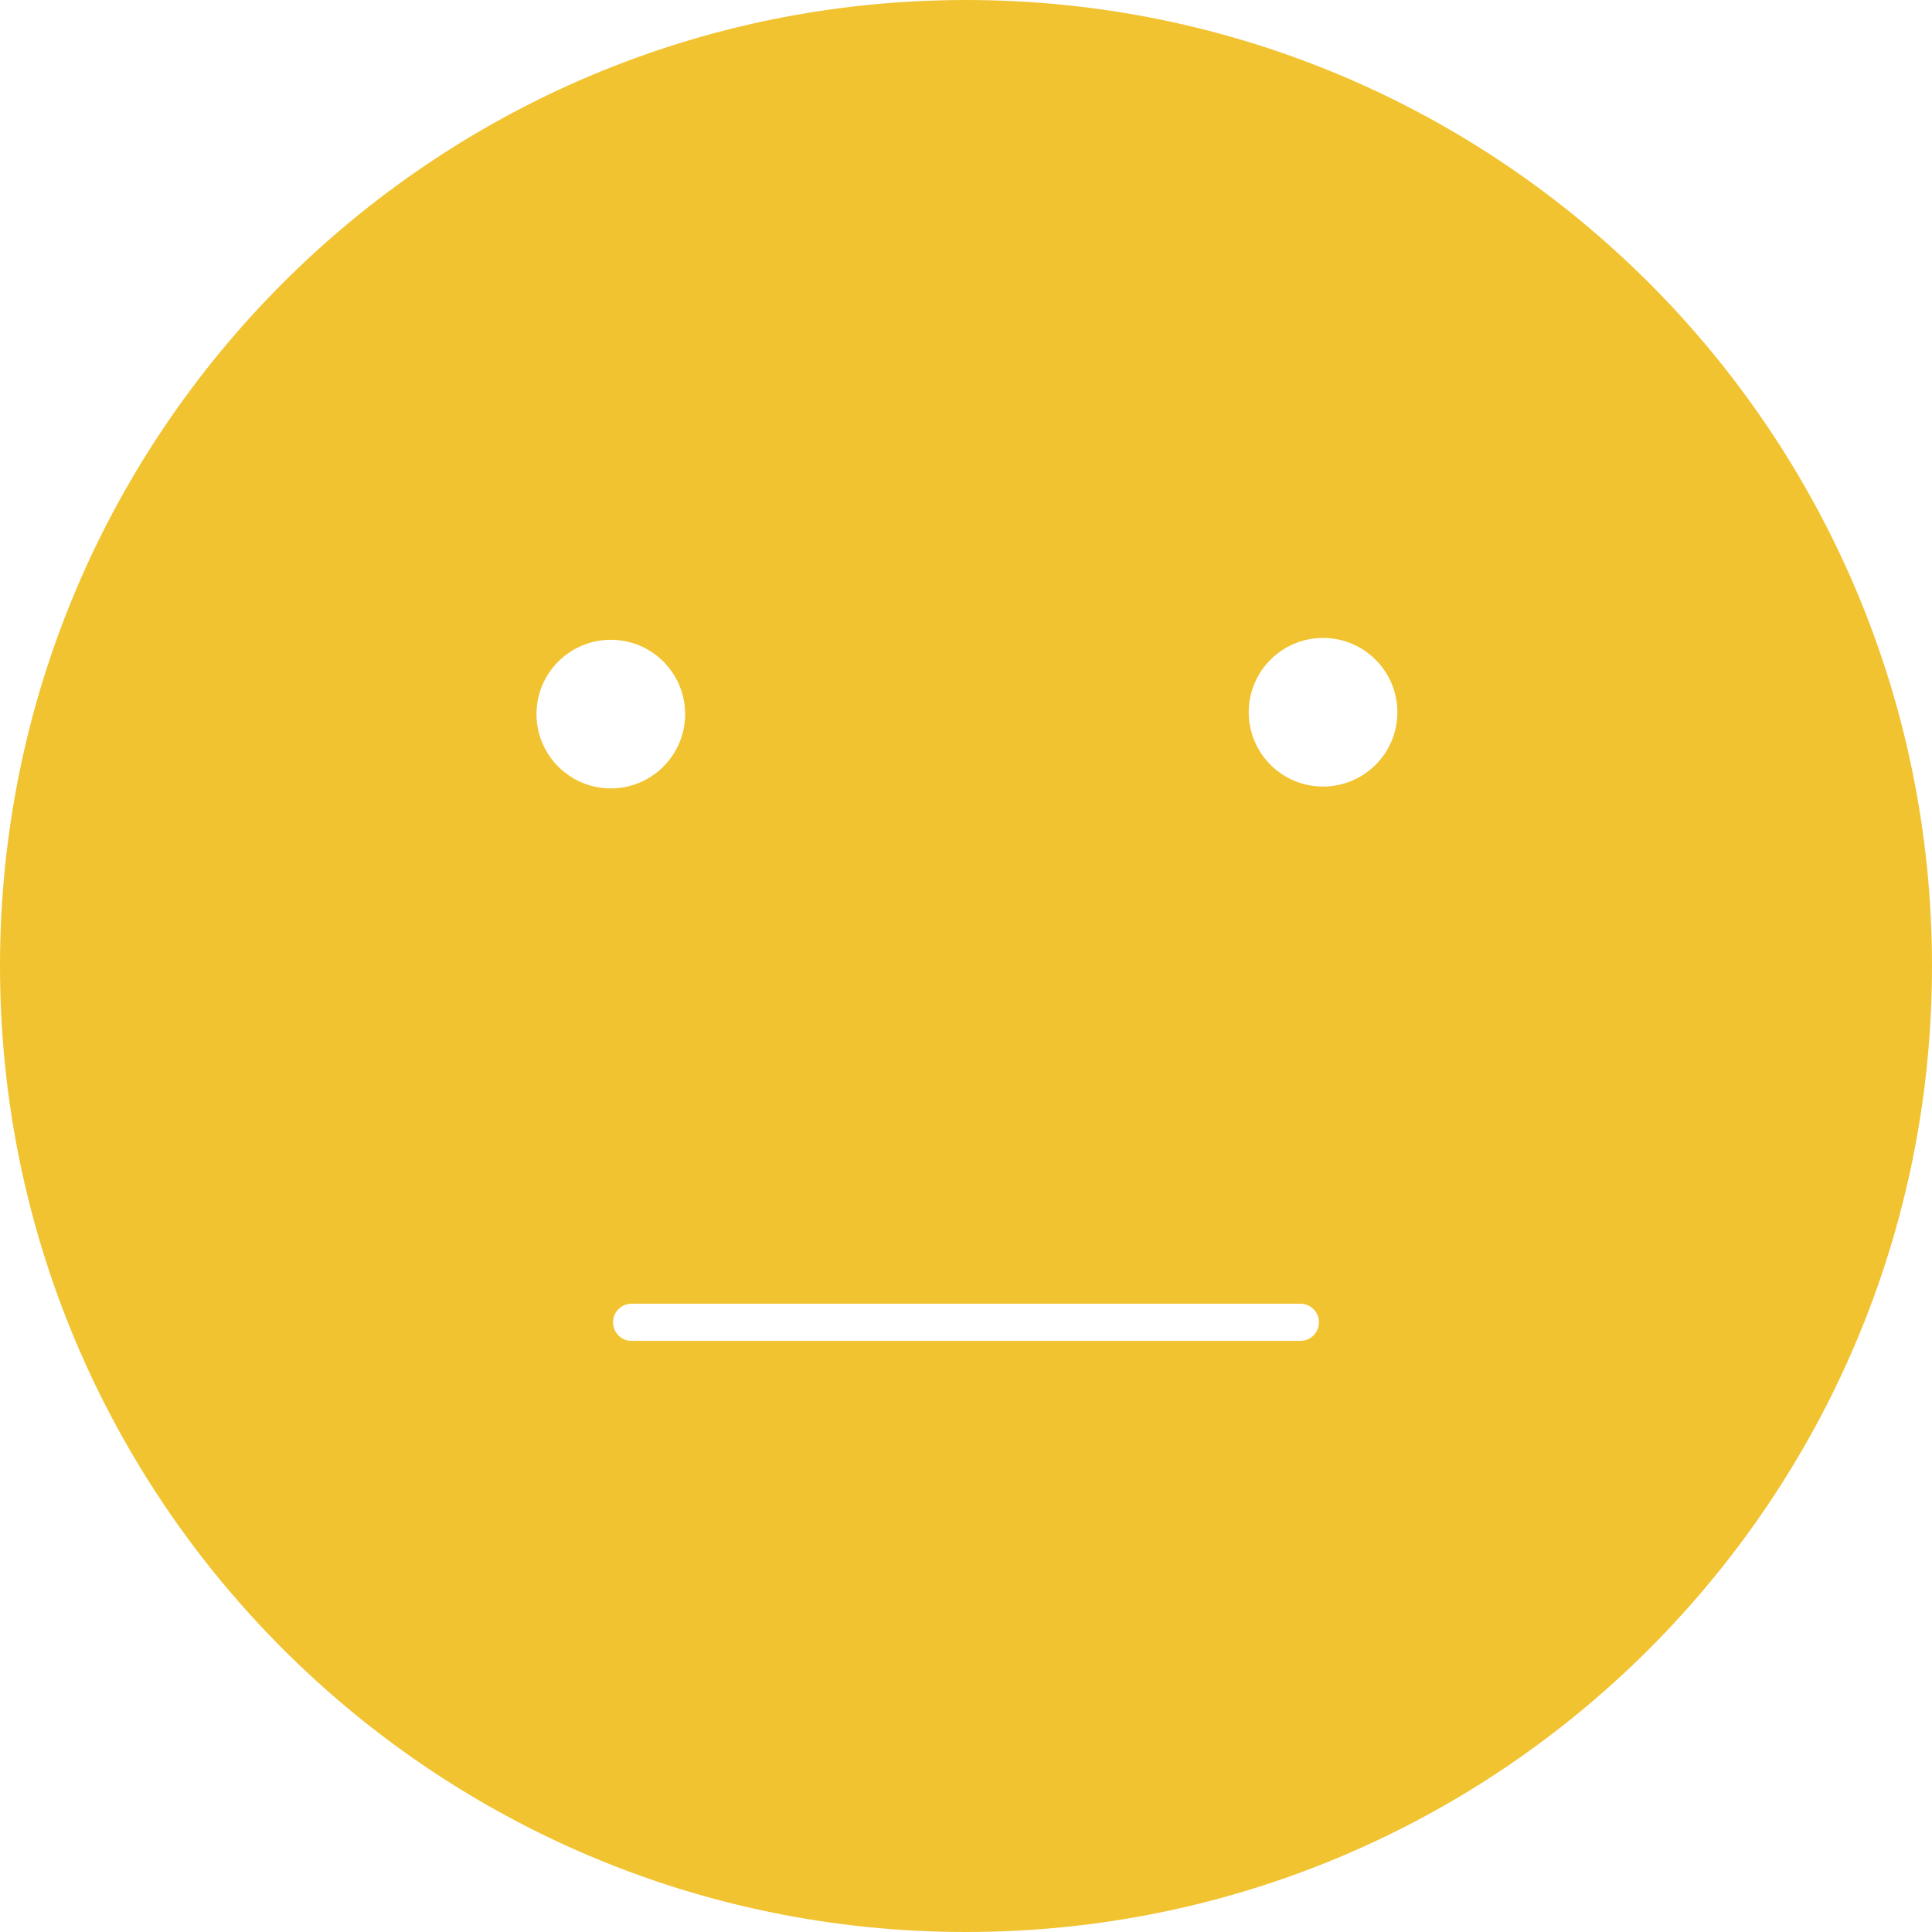
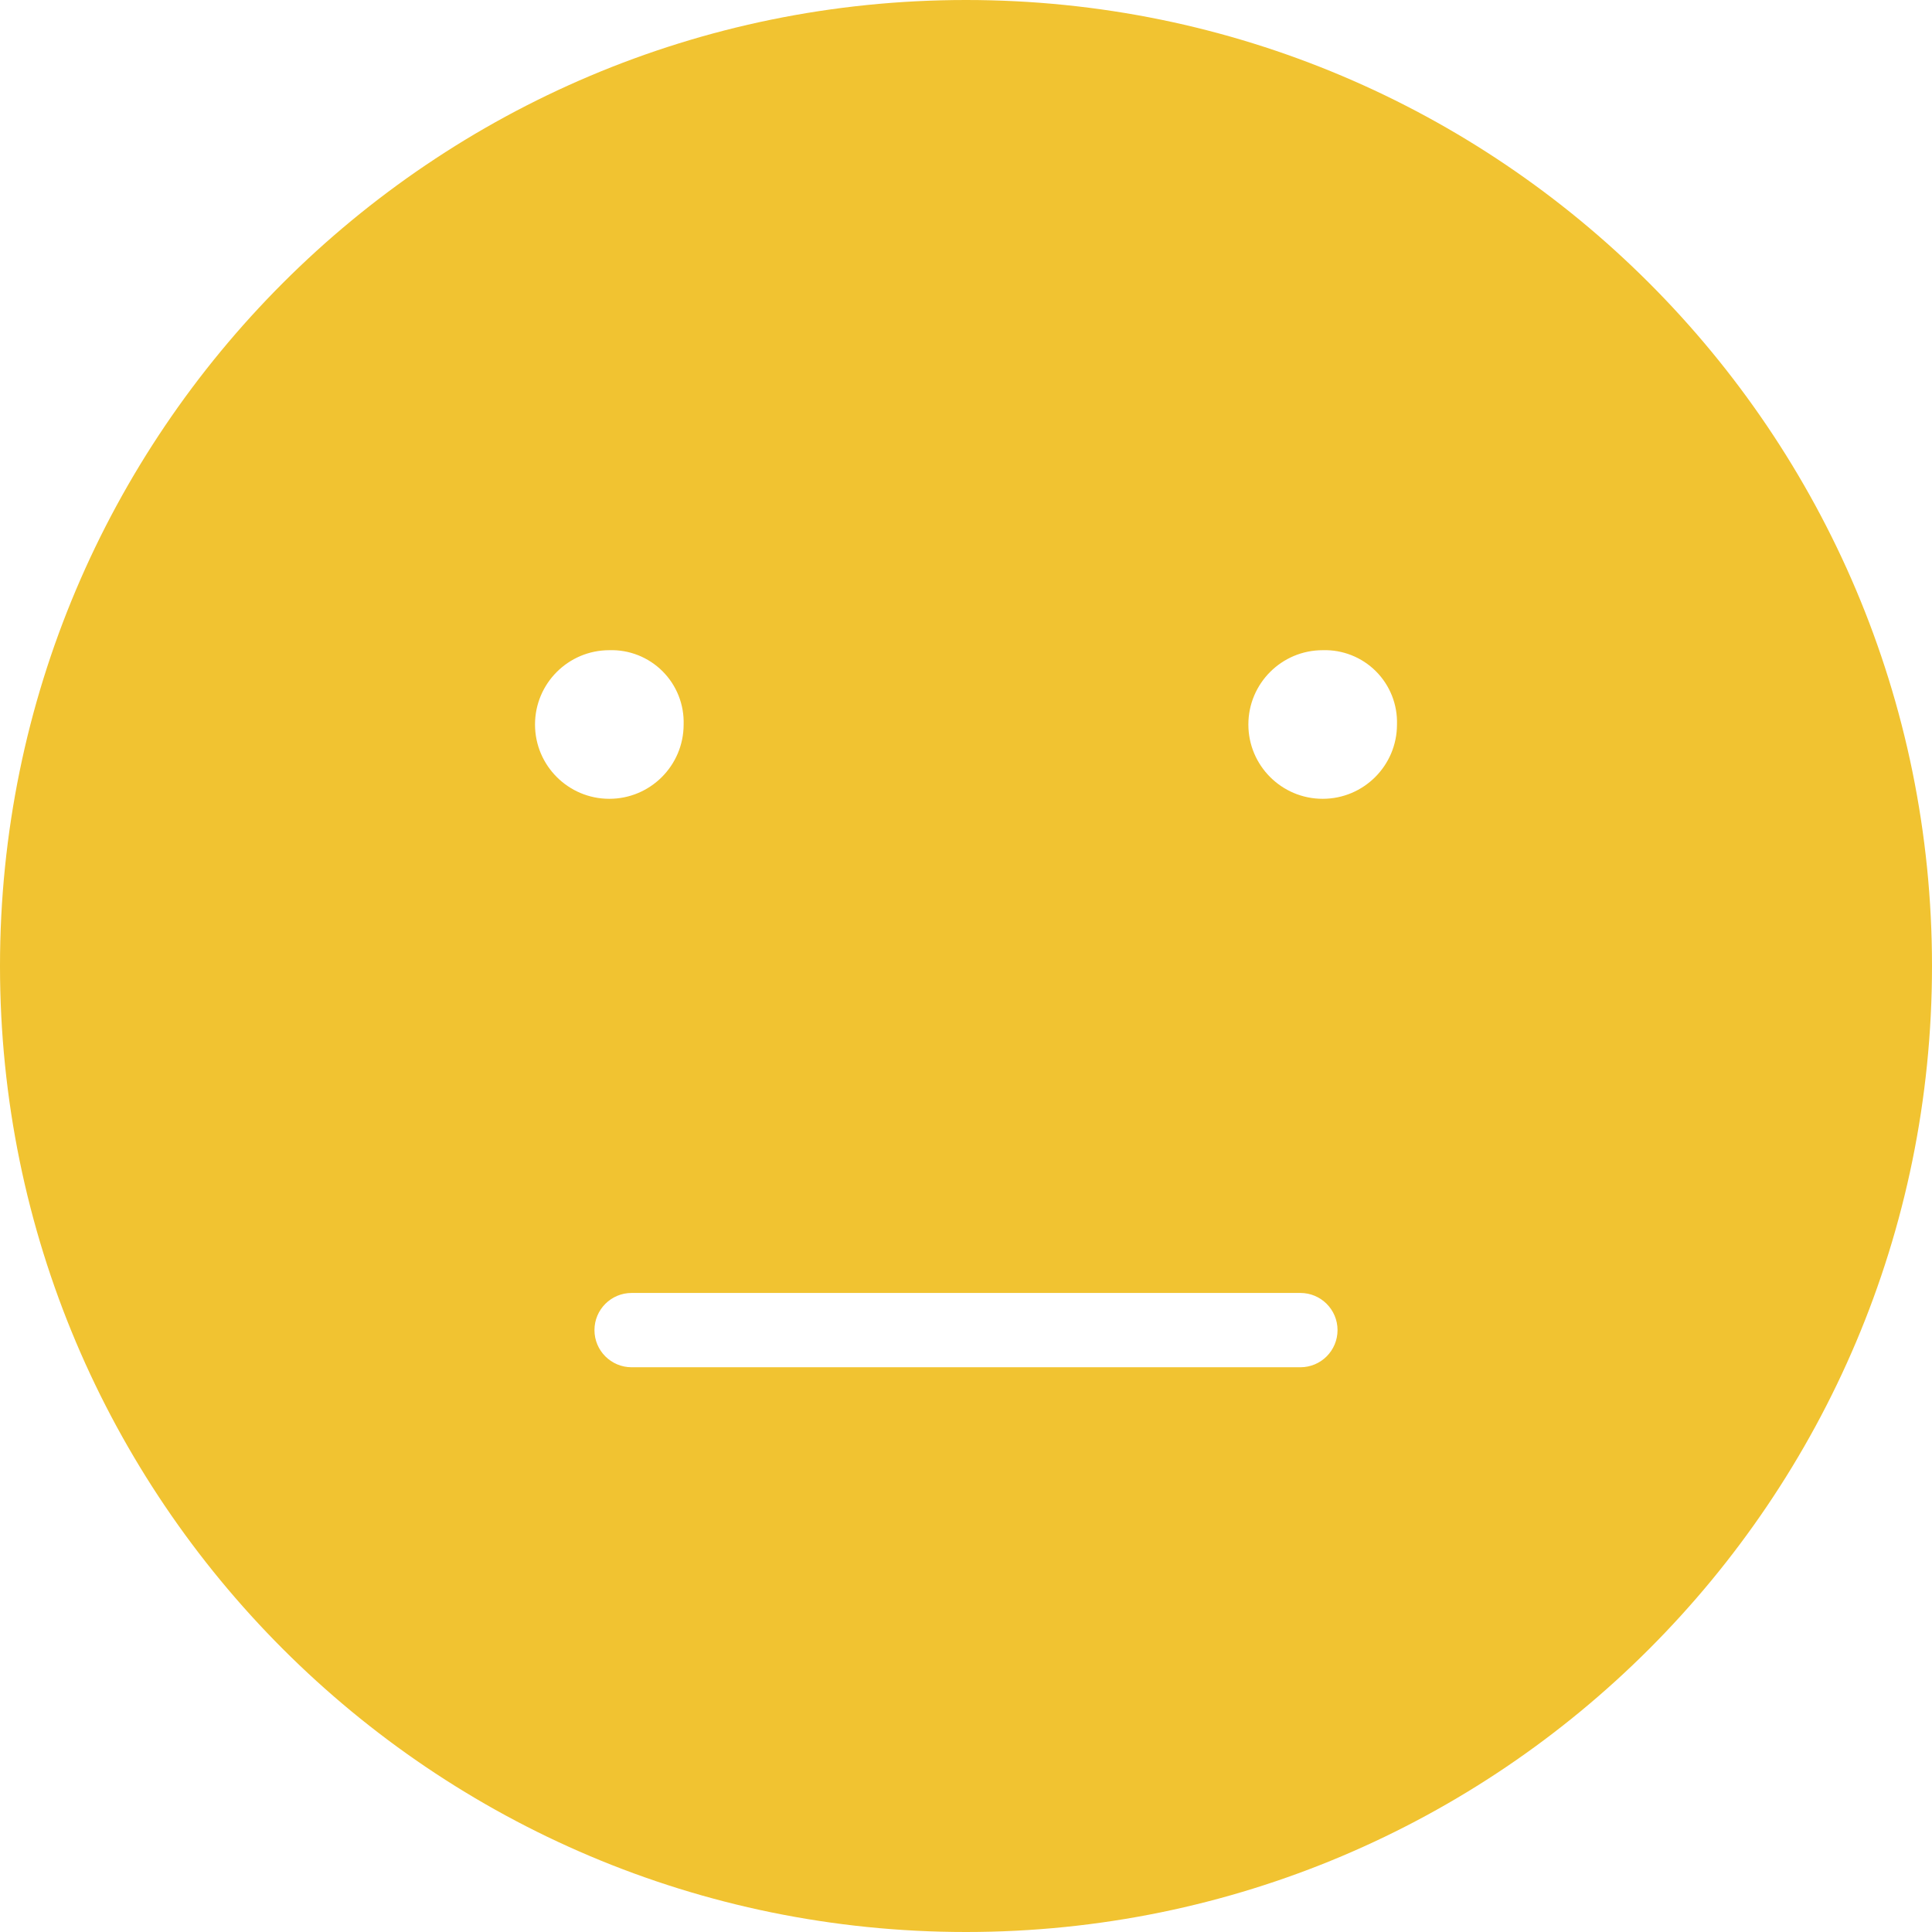
<svg xmlns="http://www.w3.org/2000/svg" id="Layer_1" data-name="Layer 1" viewBox="0 0 52 52">
  <defs>
    <style>.cls-1{fill:#f1c331;}</style>
  </defs>
-   <path class="cls-1" d="M26,0A26,26,0,1,0,52,26,26,26,0,0,0,26,0ZM14.44,19.22a2,2,0,1,1,2,2A2,2,0,0,1,14.44,19.22ZM35,36.09H17a.5.5,0,0,1-.5-.5.5.5,0,0,1,.5-.5H35a.5.5,0,0,1,.5.5A.5.5,0,0,1,35,36.09Zm.61-14.92a2,2,0,1,1,2-2A2,2,0,0,1,35.61,21.17Z" />
+   <path class="cls-1" d="M26,0A26,26,0,1,0,52,26,26,26,0,0,0,26,0ZM14.4,19.5a2,2,0,0,1,2-2,1.94,1.94,0,0,1,2,2,2,2,0,0,1-4,0ZM35,36.8H17a1,1,0,0,1,0-2H35a1,1,0,0,1,0,2Zm.6-15.3a2,2,0,0,1,0-4,1.94,1.94,0,0,1,2,2A2,2,0,0,1,35.6,21.5Z" />
</svg>
